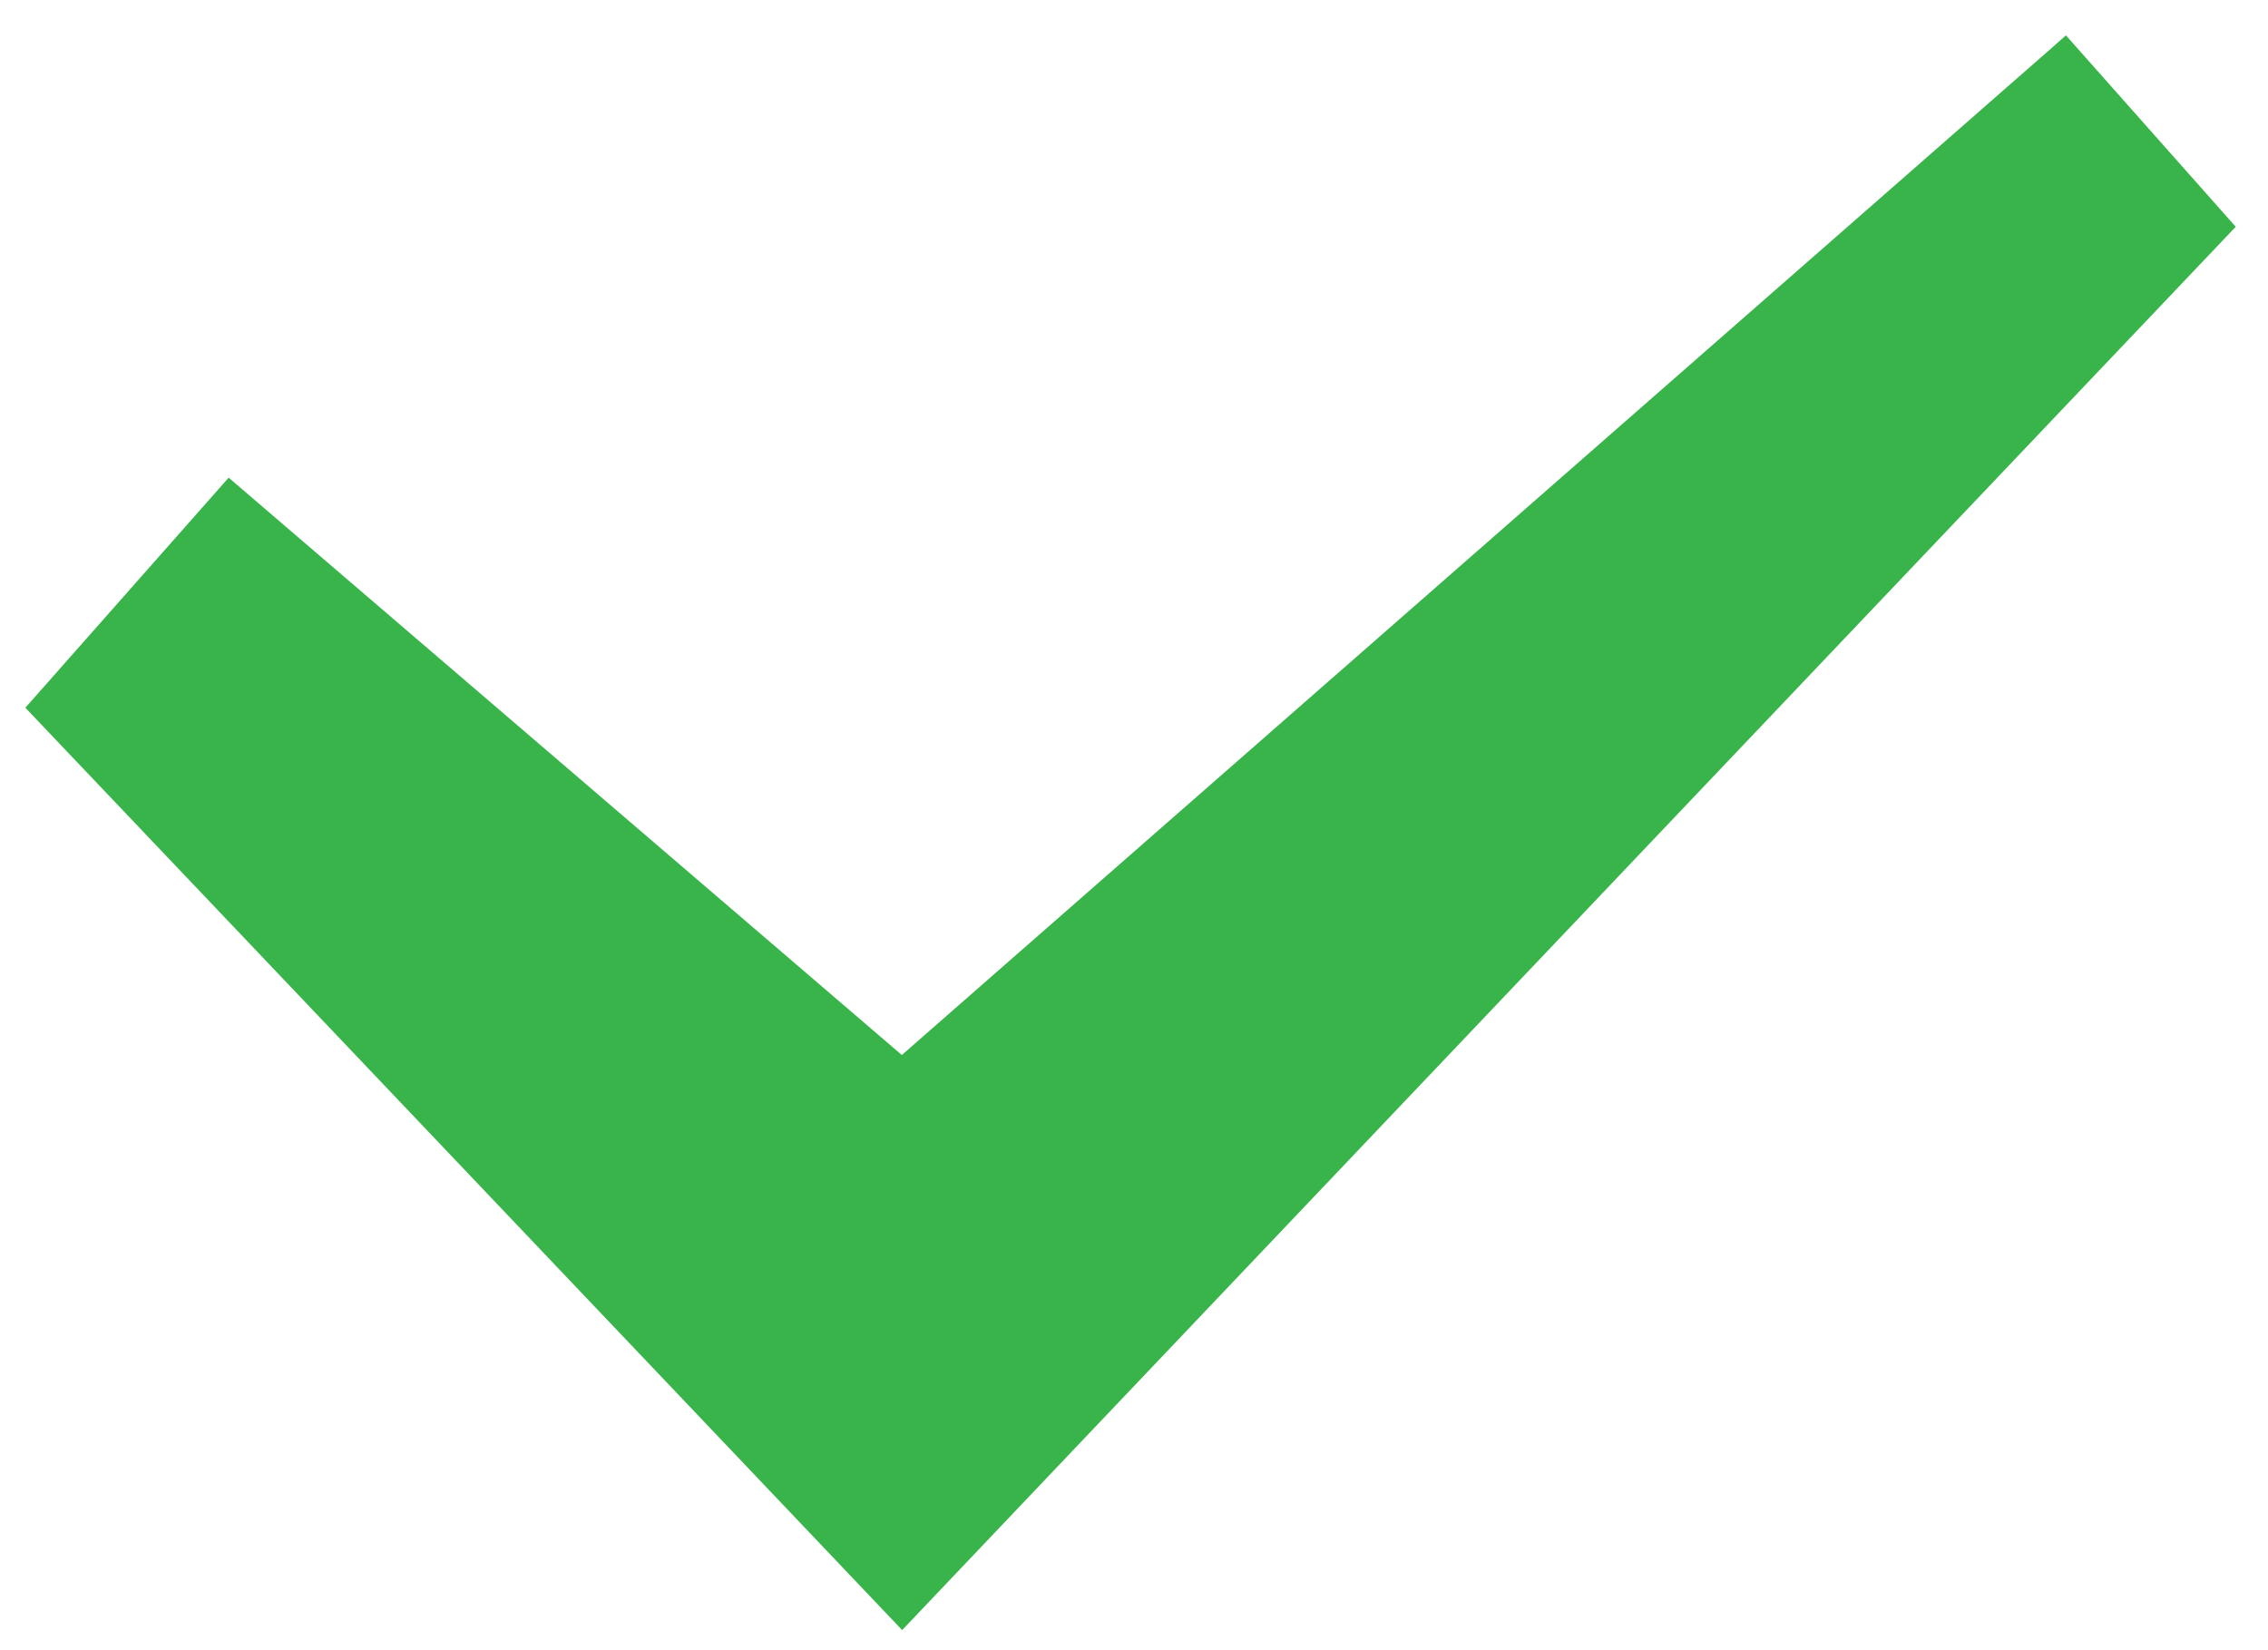
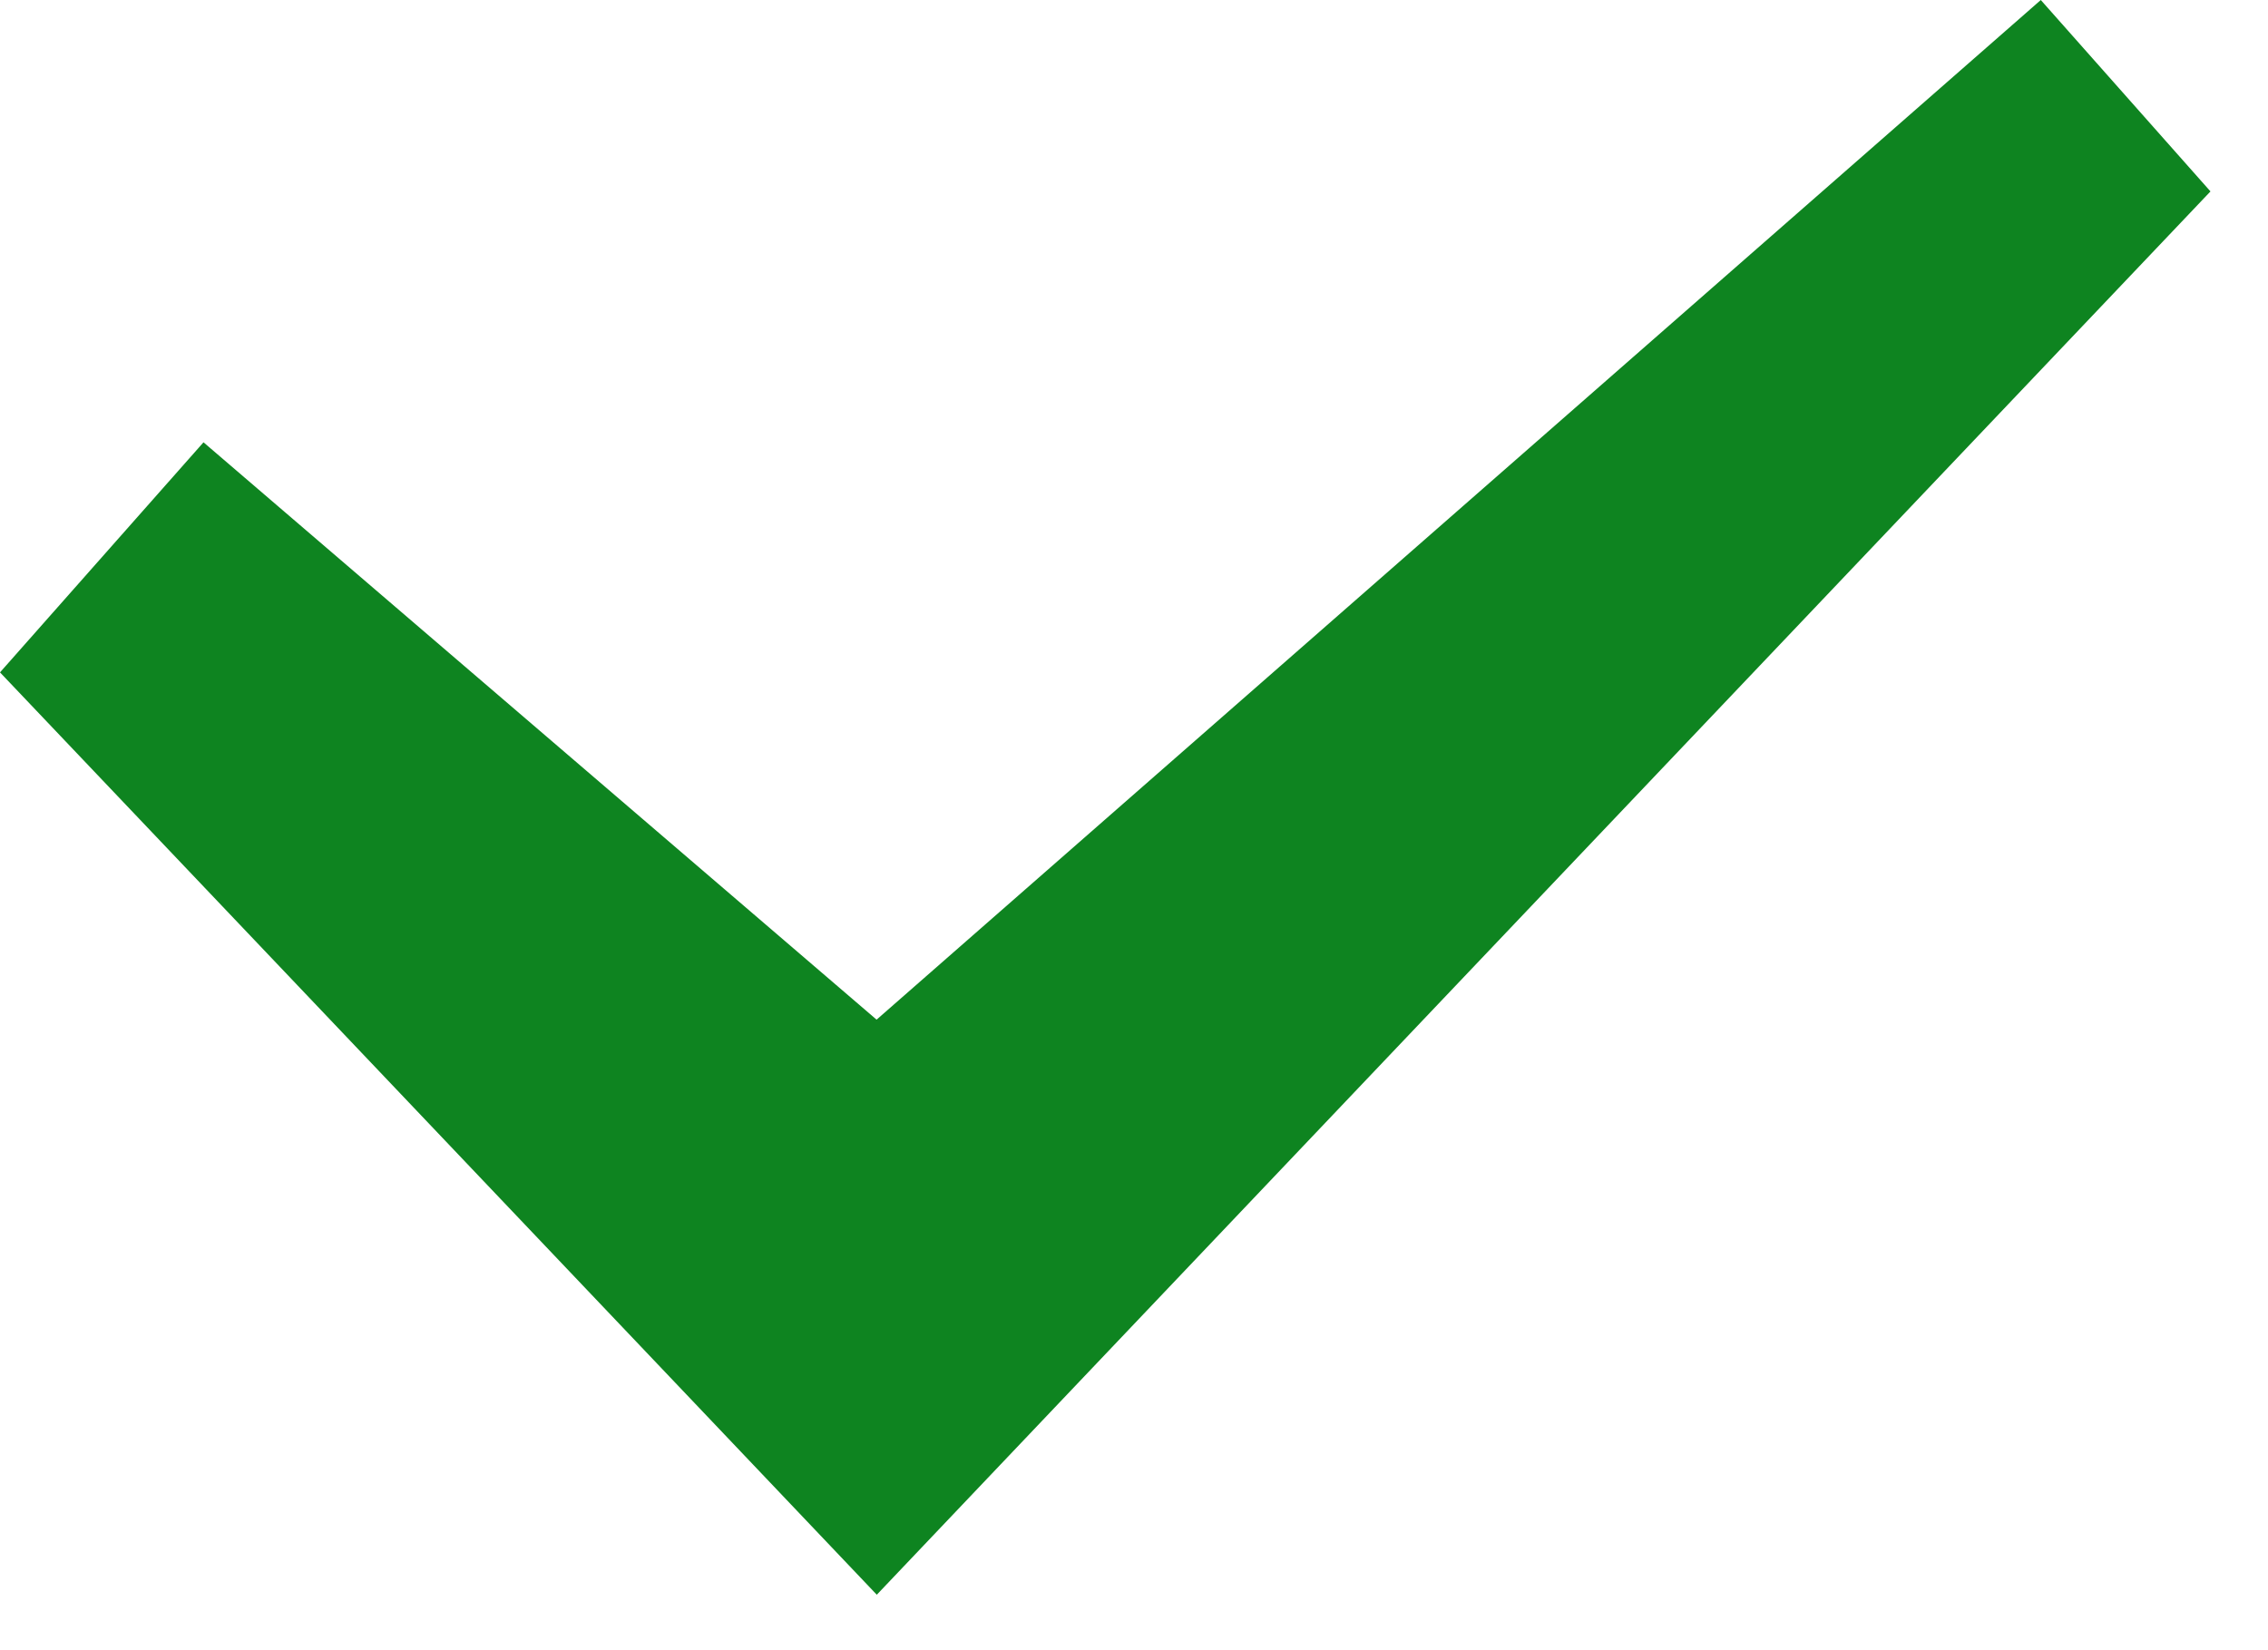
- <svg xmlns="http://www.w3.org/2000/svg" height="16" width="22" viewBox="0 0 22 16">
-   <path d="M20.04.343l-.154.136-11.138 9.756-6.53-5.601L.246 6.866l8.505 8.948L21.687 2.2 20.04.343z" fill="#38B44A" fill-rule="evenodd" />
+ <svg xmlns="http://www.w3.org/2000/svg" width="22px" height="16px" viewBox="0 0 22 16" version="1.1">
+   <defs />
+   <g id="Mothership" stroke="none" stroke-width="1" fill="none" fill-rule="evenodd">
+     <g transform="translate(-2532, -1038)" id="Icons" fill="#0E8420">
+       <g transform="translate(1740, 920)">
+         <g id="Group-3" transform="translate(0, 80)">
+           <g id="icon--tick" transform="translate(792, 38)">
+             <polygon id="path4041-9-5" points="19.796 -3.53701843e-13 19.641 0.136 8.503 9.892 1.974 4.291 0 6.523 8.505 15.471 21.442 1.857 19.796 5.99999996e-05 19.796 -4.00000004e-05" />
+           </g>
+         </g>
+       </g>
+     </g>
+   </g>
</svg>
